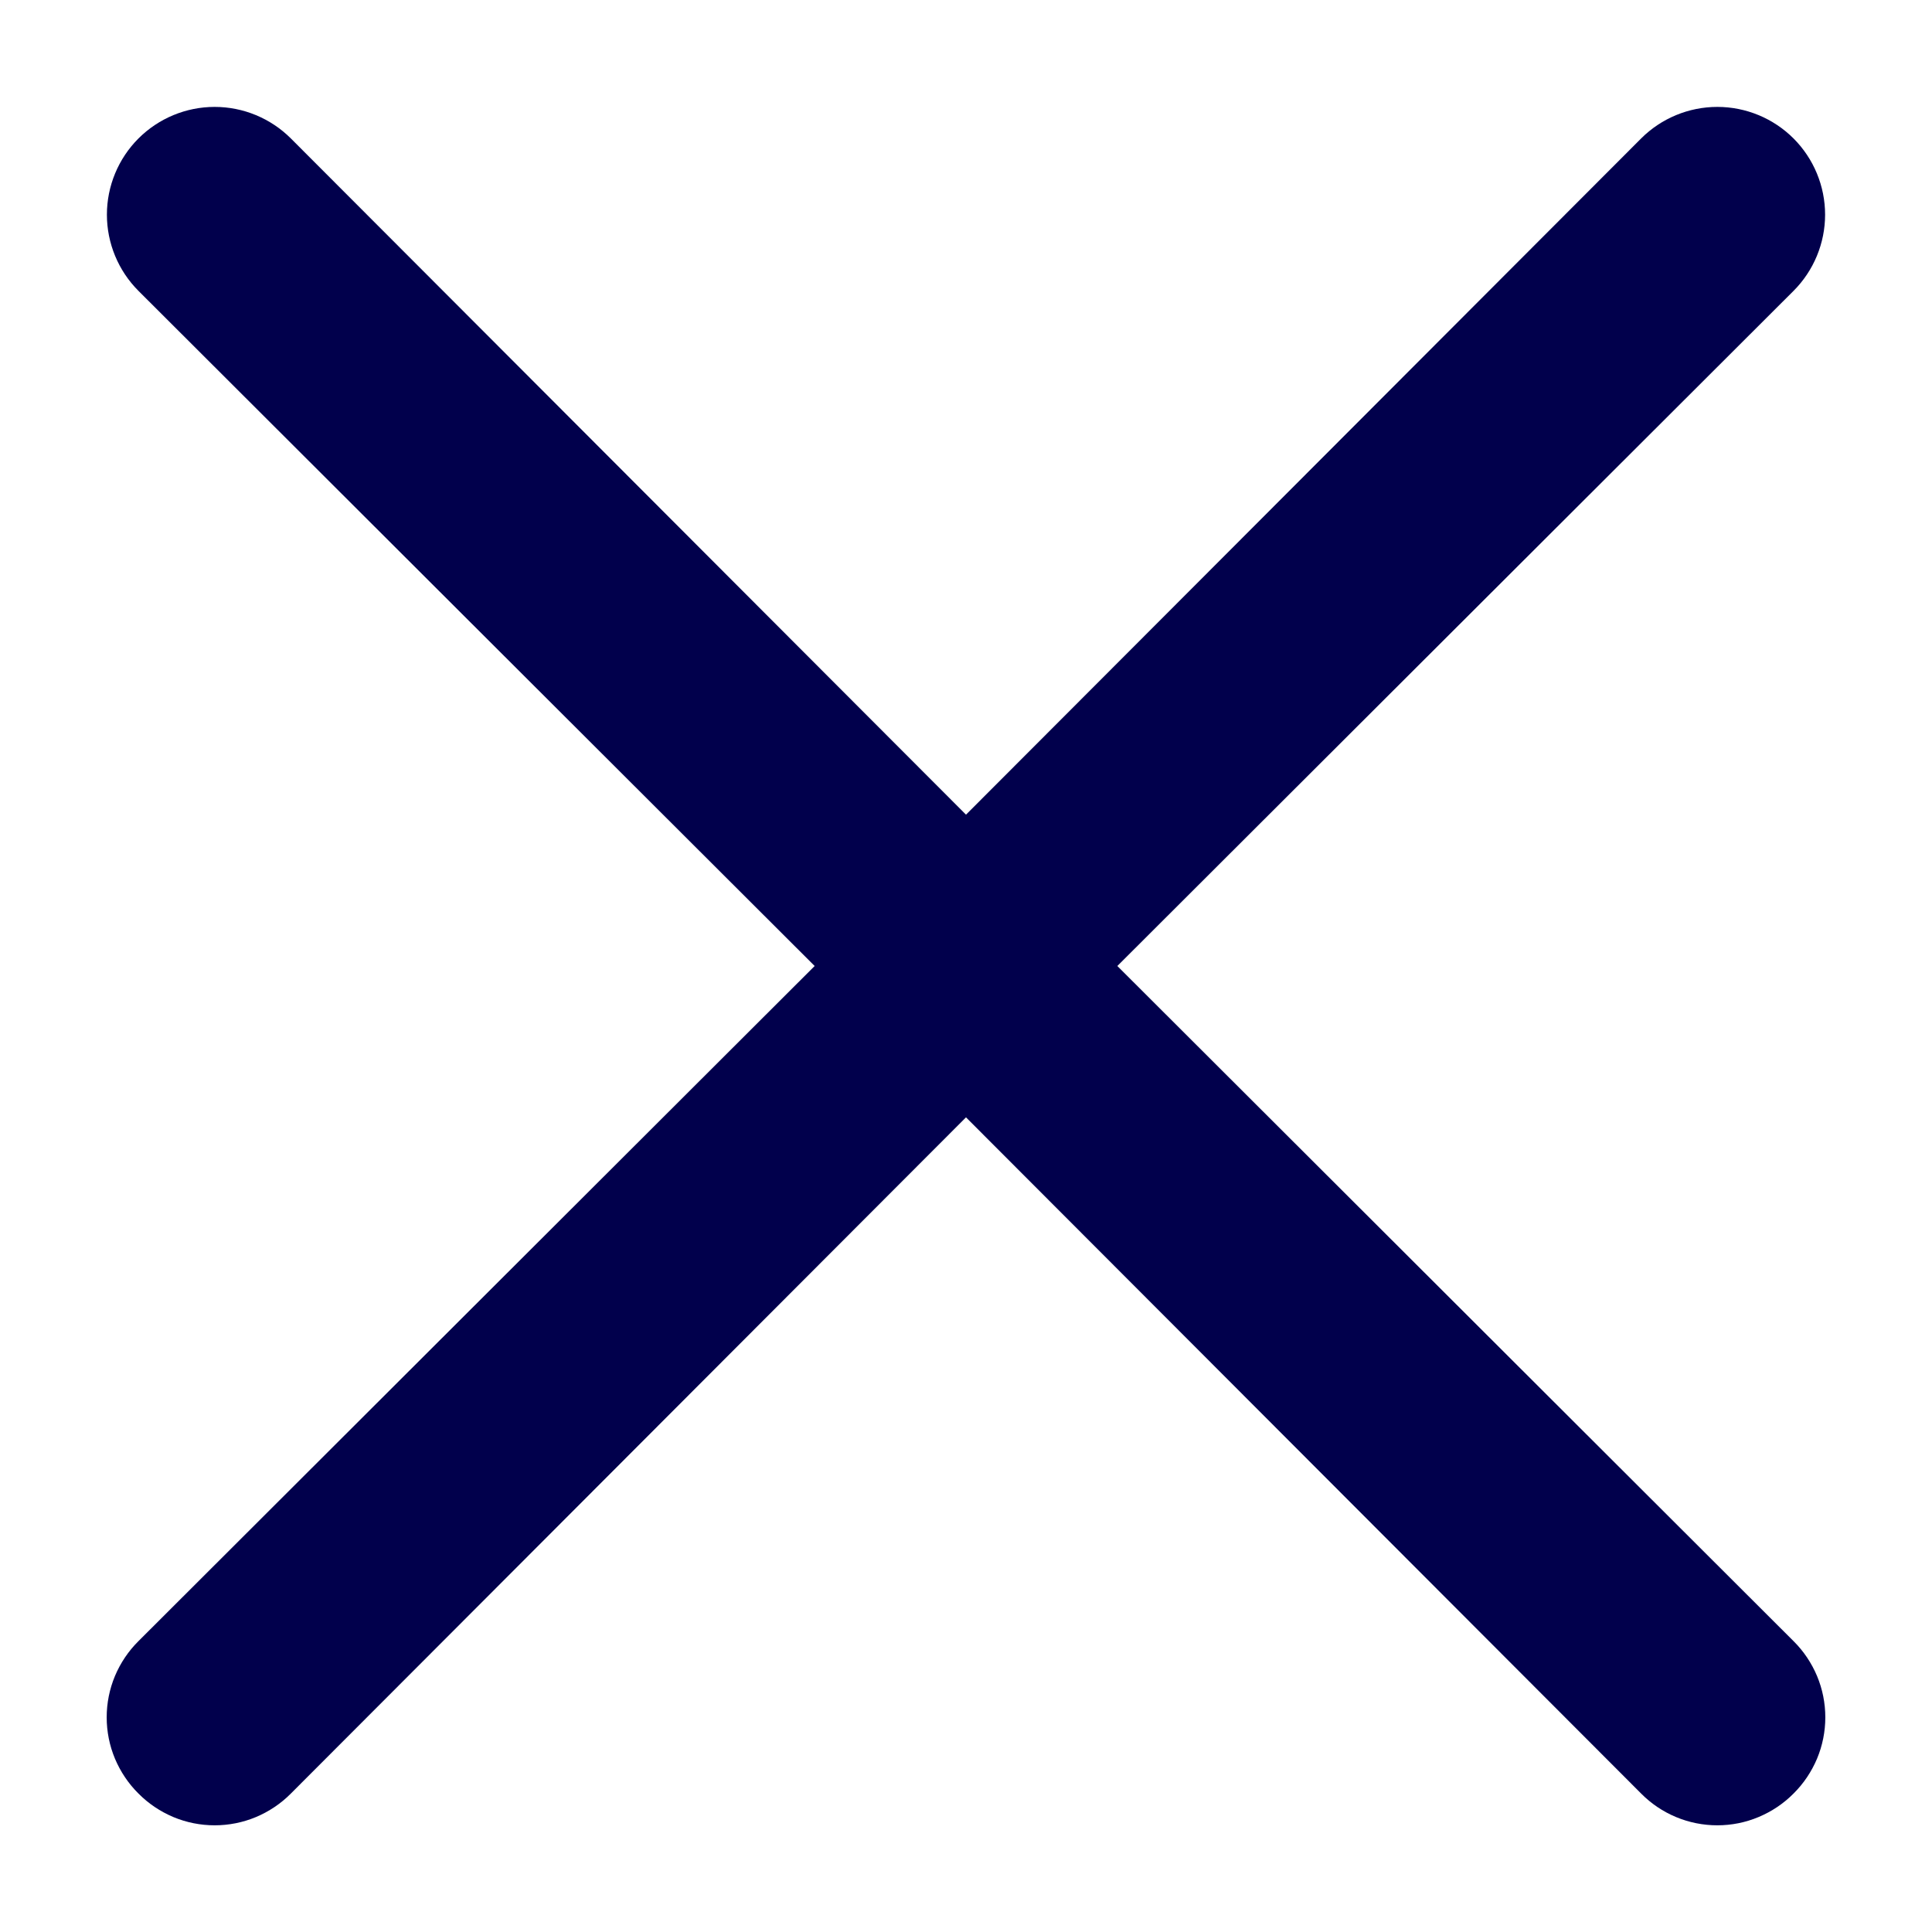
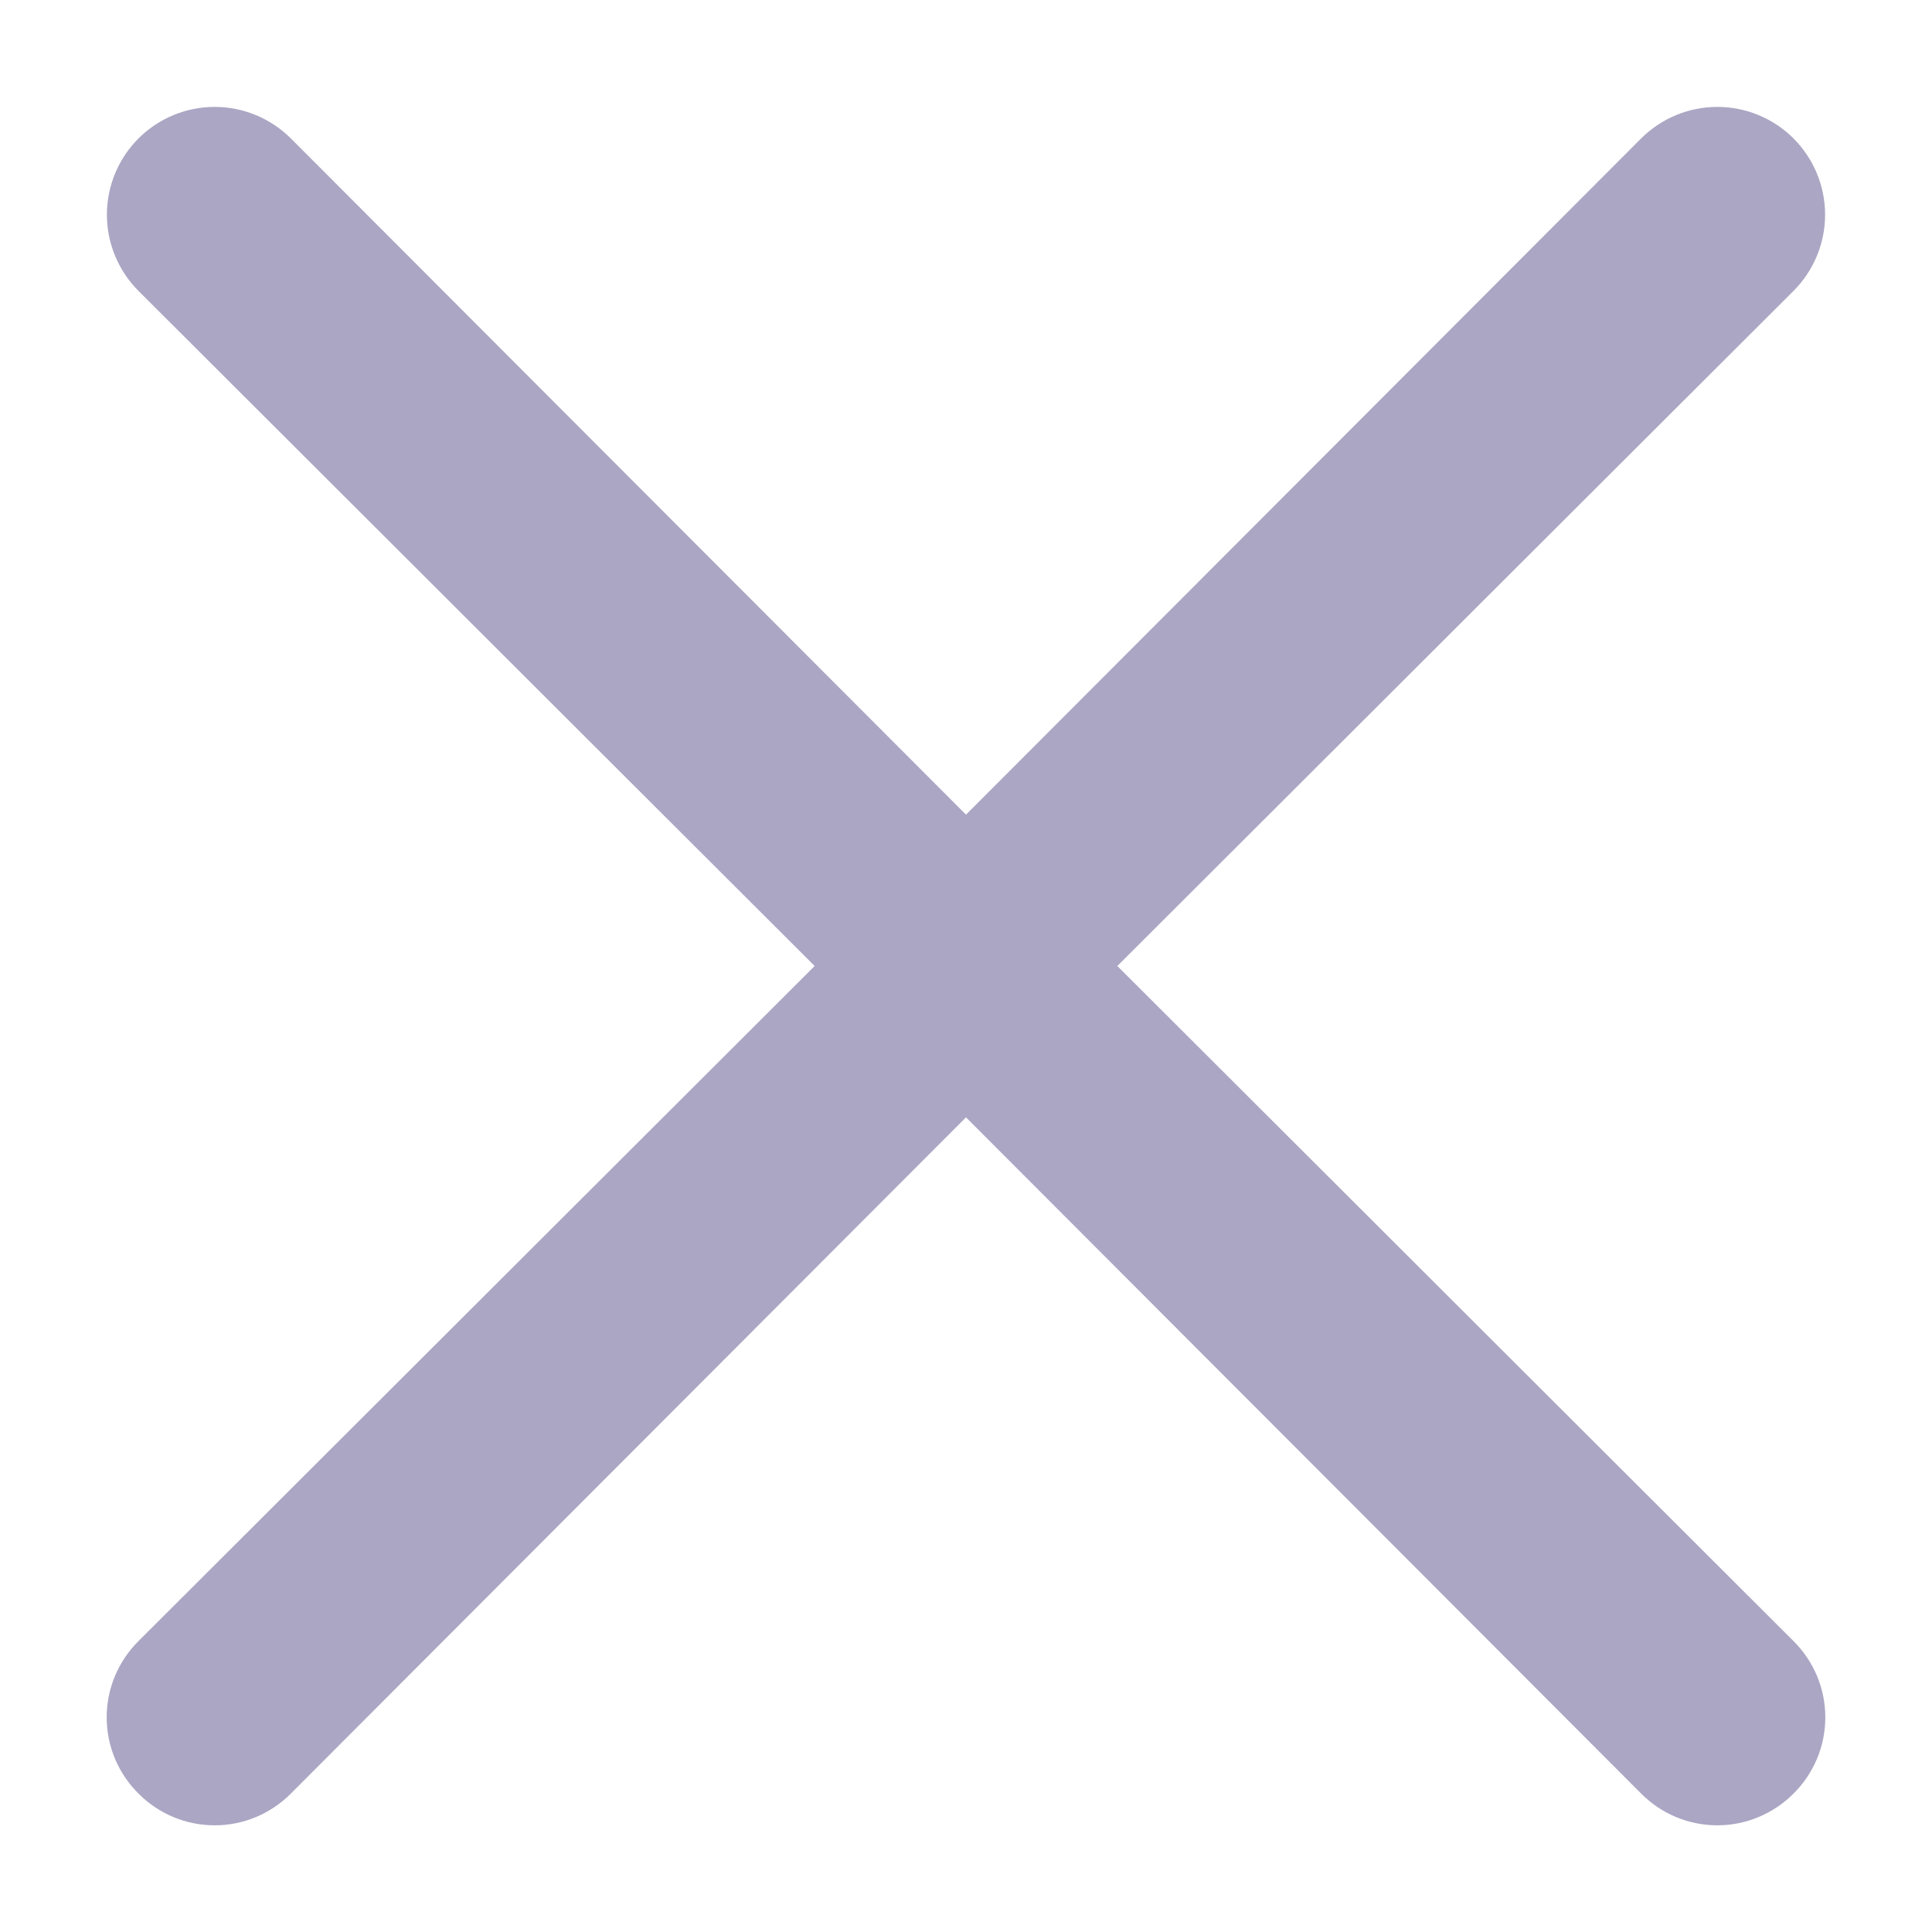
- <svg xmlns="http://www.w3.org/2000/svg" width="18" height="18" viewBox="0 0 18 18" fill="#01004c">
-   <path d="M10.41 9L16.71 2.71C16.898 2.522 17.004 2.266 17.004 2C17.004 1.734 16.898 1.478 16.71 1.29C16.522 1.102 16.266 0.996 16 0.996C15.734 0.996 15.478 1.102 15.29 1.29L9 7.59L2.71 1.29C2.522 1.102 2.266 0.996 2 0.996C1.734 0.996 1.478 1.102 1.29 1.29C1.102 1.478 0.996 1.734 0.996 2C0.996 2.266 1.102 2.522 1.29 2.71L7.59 9L1.29 15.29C1.196 15.383 1.122 15.494 1.071 15.615C1.02 15.737 0.994 15.868 0.994 16C0.994 16.132 1.02 16.263 1.071 16.385C1.122 16.506 1.196 16.617 1.29 16.71C1.383 16.804 1.494 16.878 1.615 16.929C1.737 16.98 1.868 17.006 2 17.006C2.132 17.006 2.263 16.98 2.385 16.929C2.506 16.878 2.617 16.804 2.71 16.71L9 10.41L15.29 16.71C15.383 16.804 15.493 16.878 15.615 16.929C15.737 16.98 15.868 17.006 16 17.006C16.132 17.006 16.263 16.98 16.384 16.929C16.506 16.878 16.617 16.804 16.71 16.71C16.804 16.617 16.878 16.506 16.929 16.385C16.98 16.263 17.006 16.132 17.006 16C17.006 15.868 16.98 15.737 16.929 15.615C16.878 15.494 16.804 15.383 16.71 15.29L10.41 9Z" fill="#01004c" />
+ <svg xmlns="http://www.w3.org/2000/svg" width="18" height="18" viewBox="0 0 18 18" fill="#aaa6c3">
+   <path d="M10.41 9L16.71 2.71C16.898 2.522 17.004 2.266 17.004 2C17.004 1.734 16.898 1.478 16.71 1.29C16.522 1.102 16.266 0.996 16 0.996C15.734 0.996 15.478 1.102 15.29 1.29L9 7.59L2.71 1.29C2.522 1.102 2.266 0.996 2 0.996C1.734 0.996 1.478 1.102 1.29 1.29C1.102 1.478 0.996 1.734 0.996 2C0.996 2.266 1.102 2.522 1.29 2.71L7.59 9L1.29 15.29C1.196 15.383 1.122 15.494 1.071 15.615C1.02 15.737 0.994 15.868 0.994 16C0.994 16.132 1.02 16.263 1.071 16.385C1.122 16.506 1.196 16.617 1.29 16.71C1.383 16.804 1.494 16.878 1.615 16.929C1.737 16.98 1.868 17.006 2 17.006C2.132 17.006 2.263 16.98 2.385 16.929C2.506 16.878 2.617 16.804 2.71 16.71L9 10.41L15.29 16.71C15.383 16.804 15.493 16.878 15.615 16.929C15.737 16.98 15.868 17.006 16 17.006C16.132 17.006 16.263 16.98 16.384 16.929C16.506 16.878 16.617 16.804 16.71 16.71C16.804 16.617 16.878 16.506 16.929 16.385C16.98 16.263 17.006 16.132 17.006 16C17.006 15.868 16.98 15.737 16.929 15.615C16.878 15.494 16.804 15.383 16.71 15.29L10.41 9Z" fill="#aaa6c3" />
</svg>
